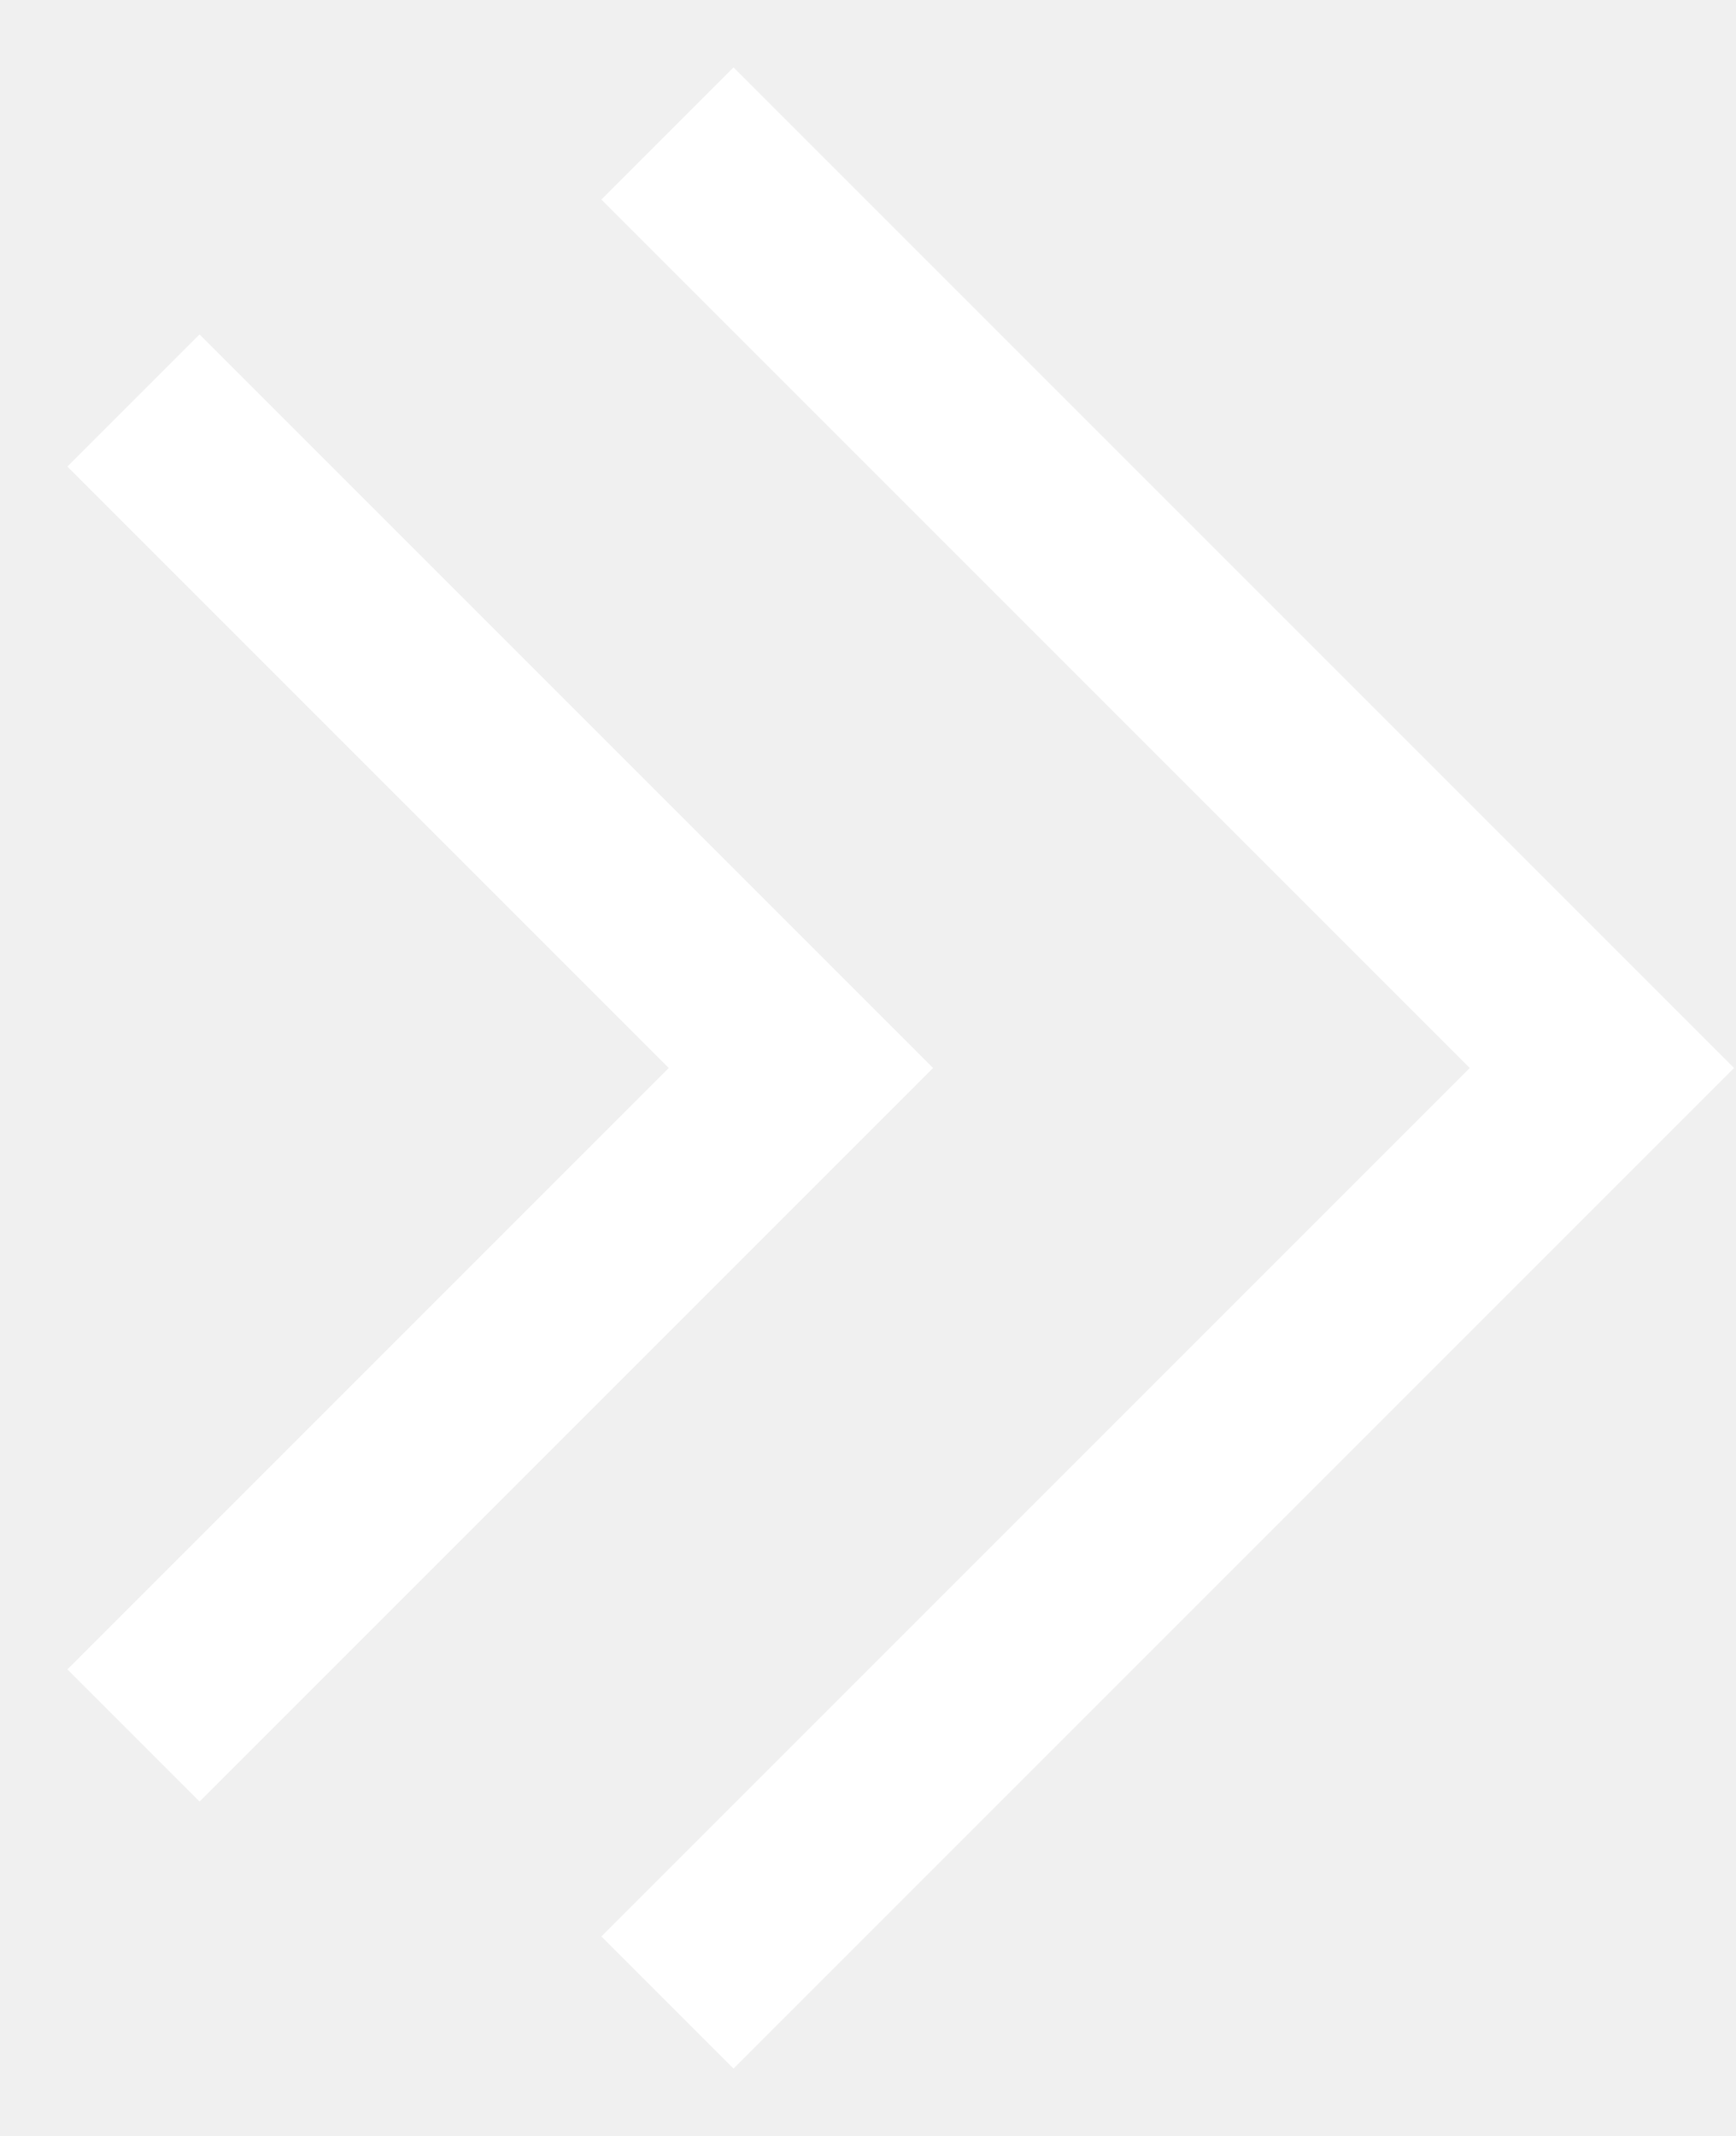
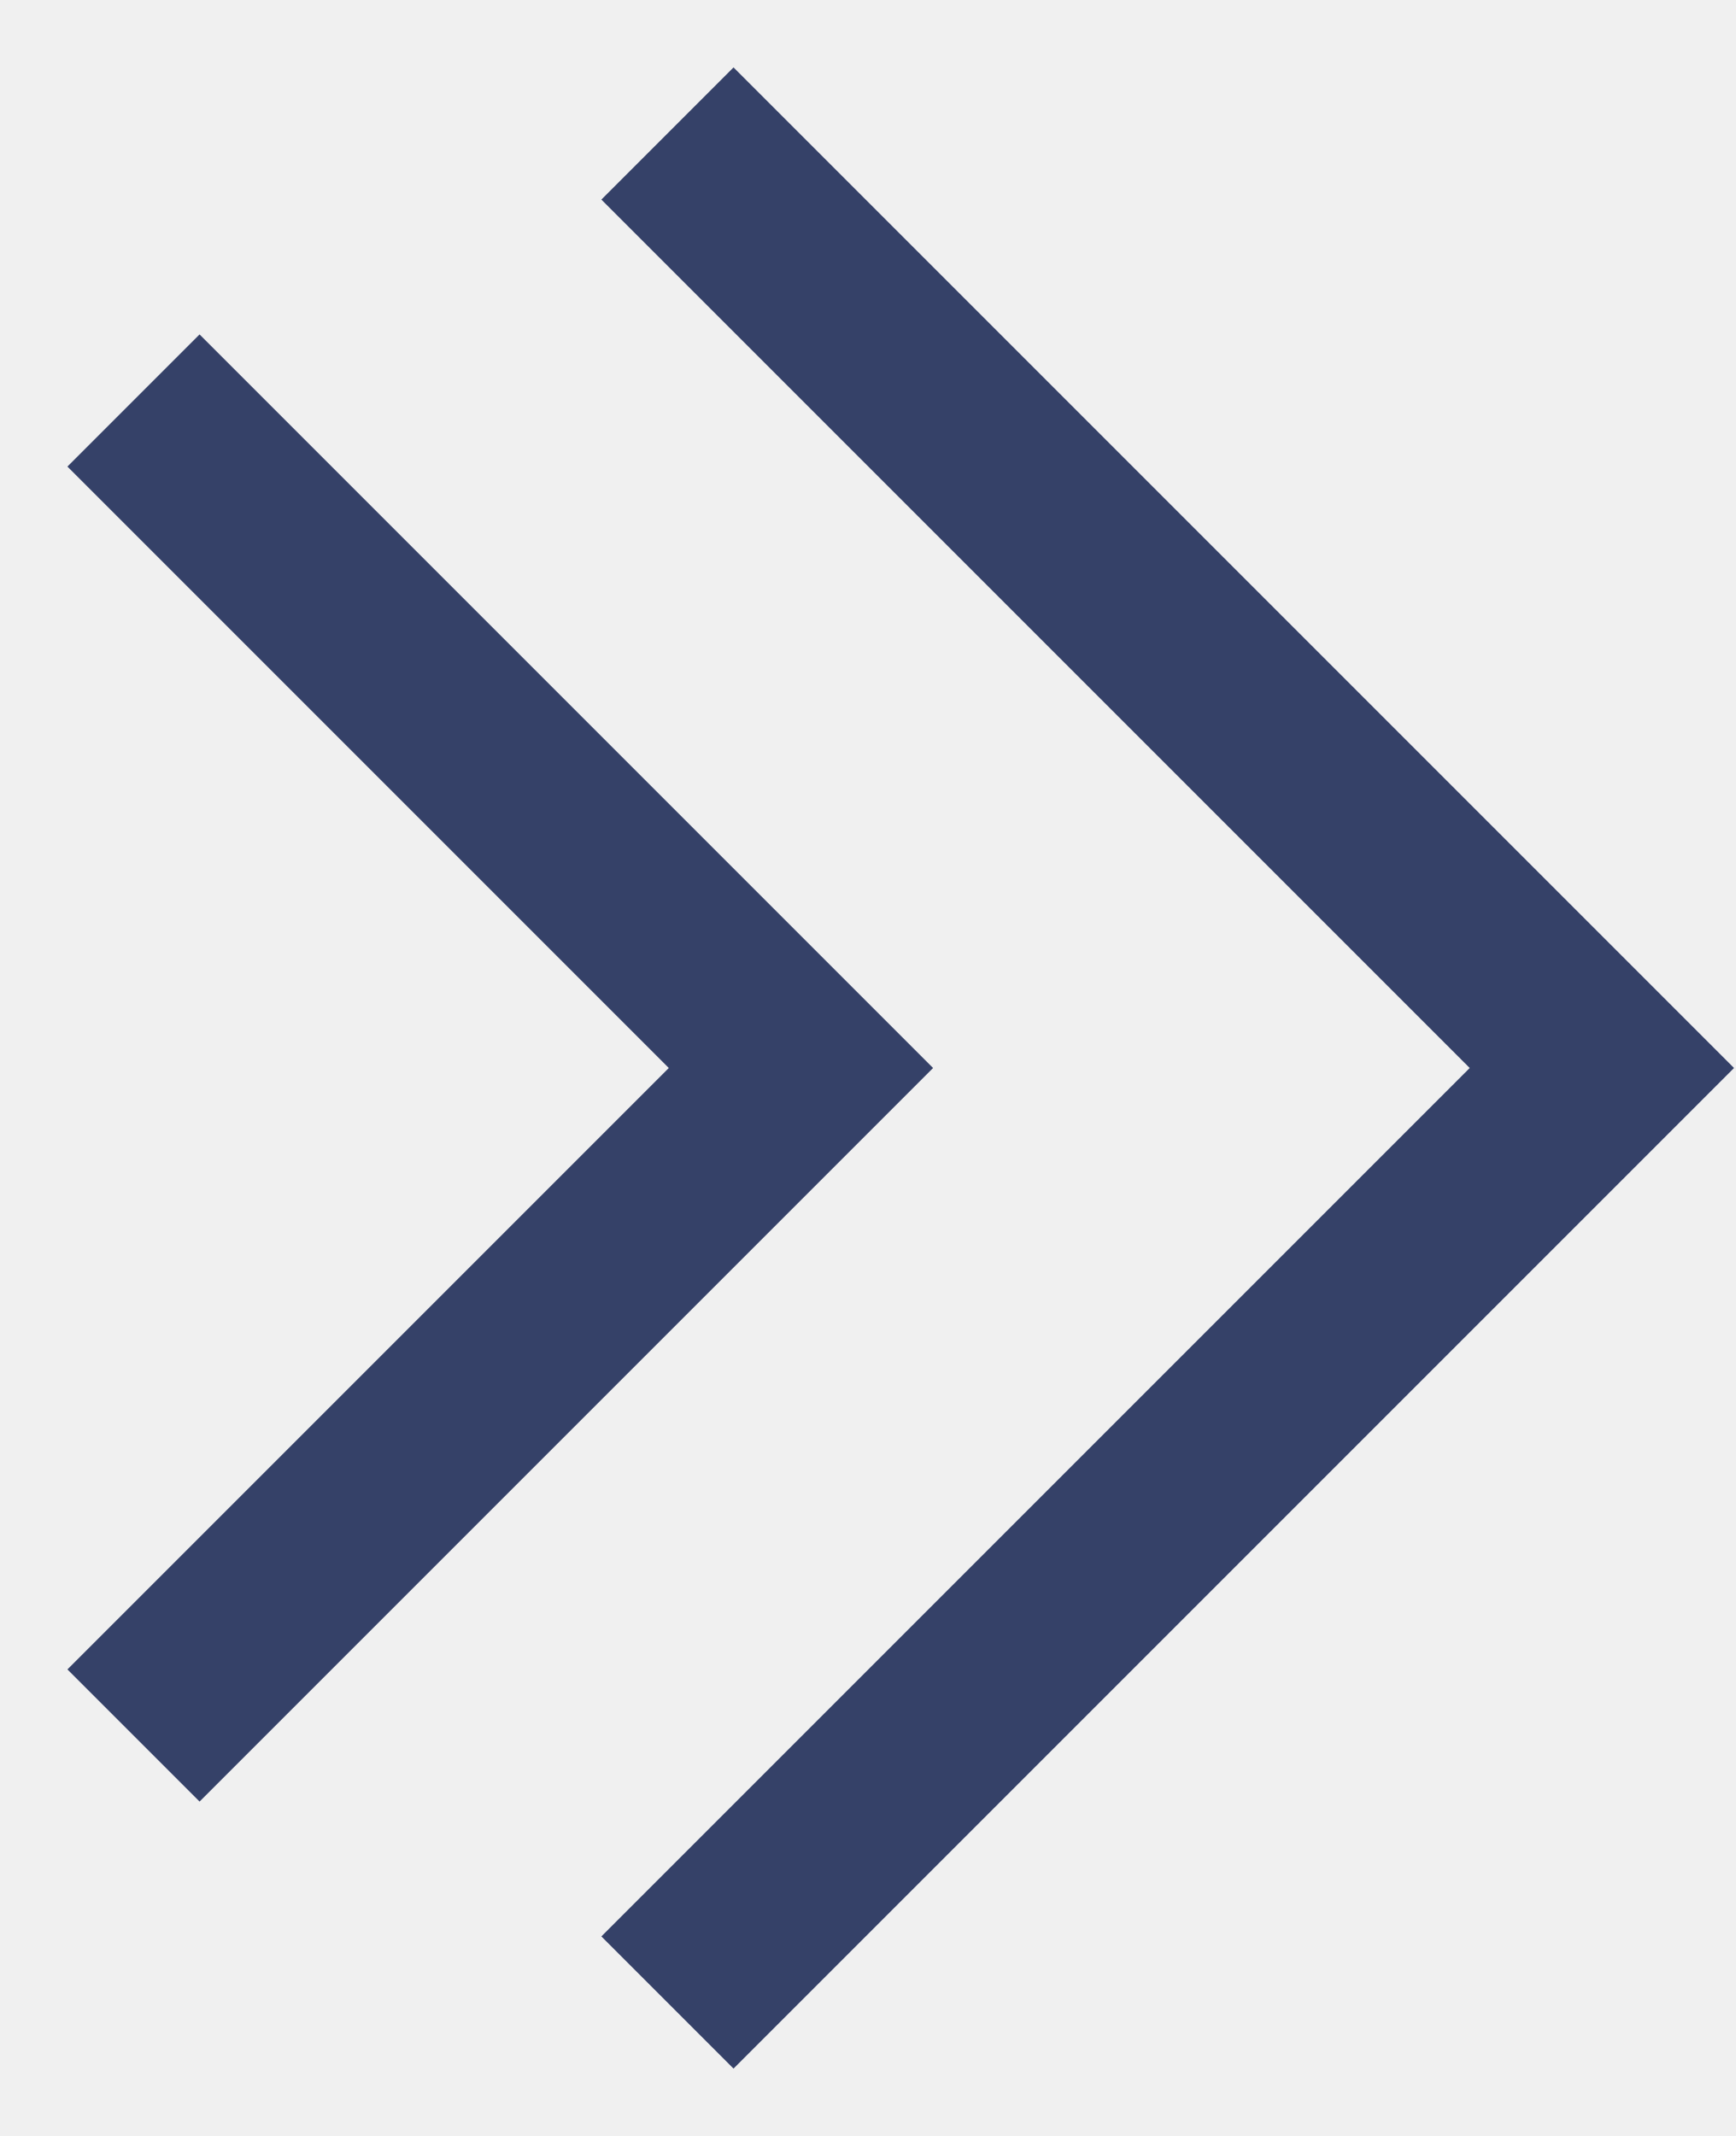
<svg xmlns="http://www.w3.org/2000/svg" width="13px" height="16px" viewBox="0 0 13 16" version="1.1">
  <defs />
  <g id="Artboard" stroke="none" stroke-width="1" fill="none" fill-rule="evenodd" transform="translate(-484, -1523)">
    <g id="ICONS/Icons-22/verry-back-arrow" transform="translate(490, 1531) scale(-1, 1) translate(-490, -1531) translate(478, 1519)">
      <rect id="Rectangle-16-Copy" opacity="0.01" x="0" y="0" width="24" height="24" />
-       <g id="Group-10" stroke-width="1" fill-rule="evenodd" transform="translate(6, 5)" stroke="#ffffff">
+       <g id="Group-10" stroke-width="1" fill-rule="evenodd" transform="translate(6, 5)" stroke="#354168">
        <polyline id="Path-5" stroke-width="1.4" transform="translate(8.5, 7) scale(-1, 1) translate(-8.5, -7) " points="6 2 11 7 6 12" />
        <polyline id="Path-5" stroke-width="1.4" transform="translate(3.5, 7) scale(-1, 1) translate(-3.5, -7) " points="0 0 7 7 0 14" />
      </g>
    </g>
  </g>
</svg>
